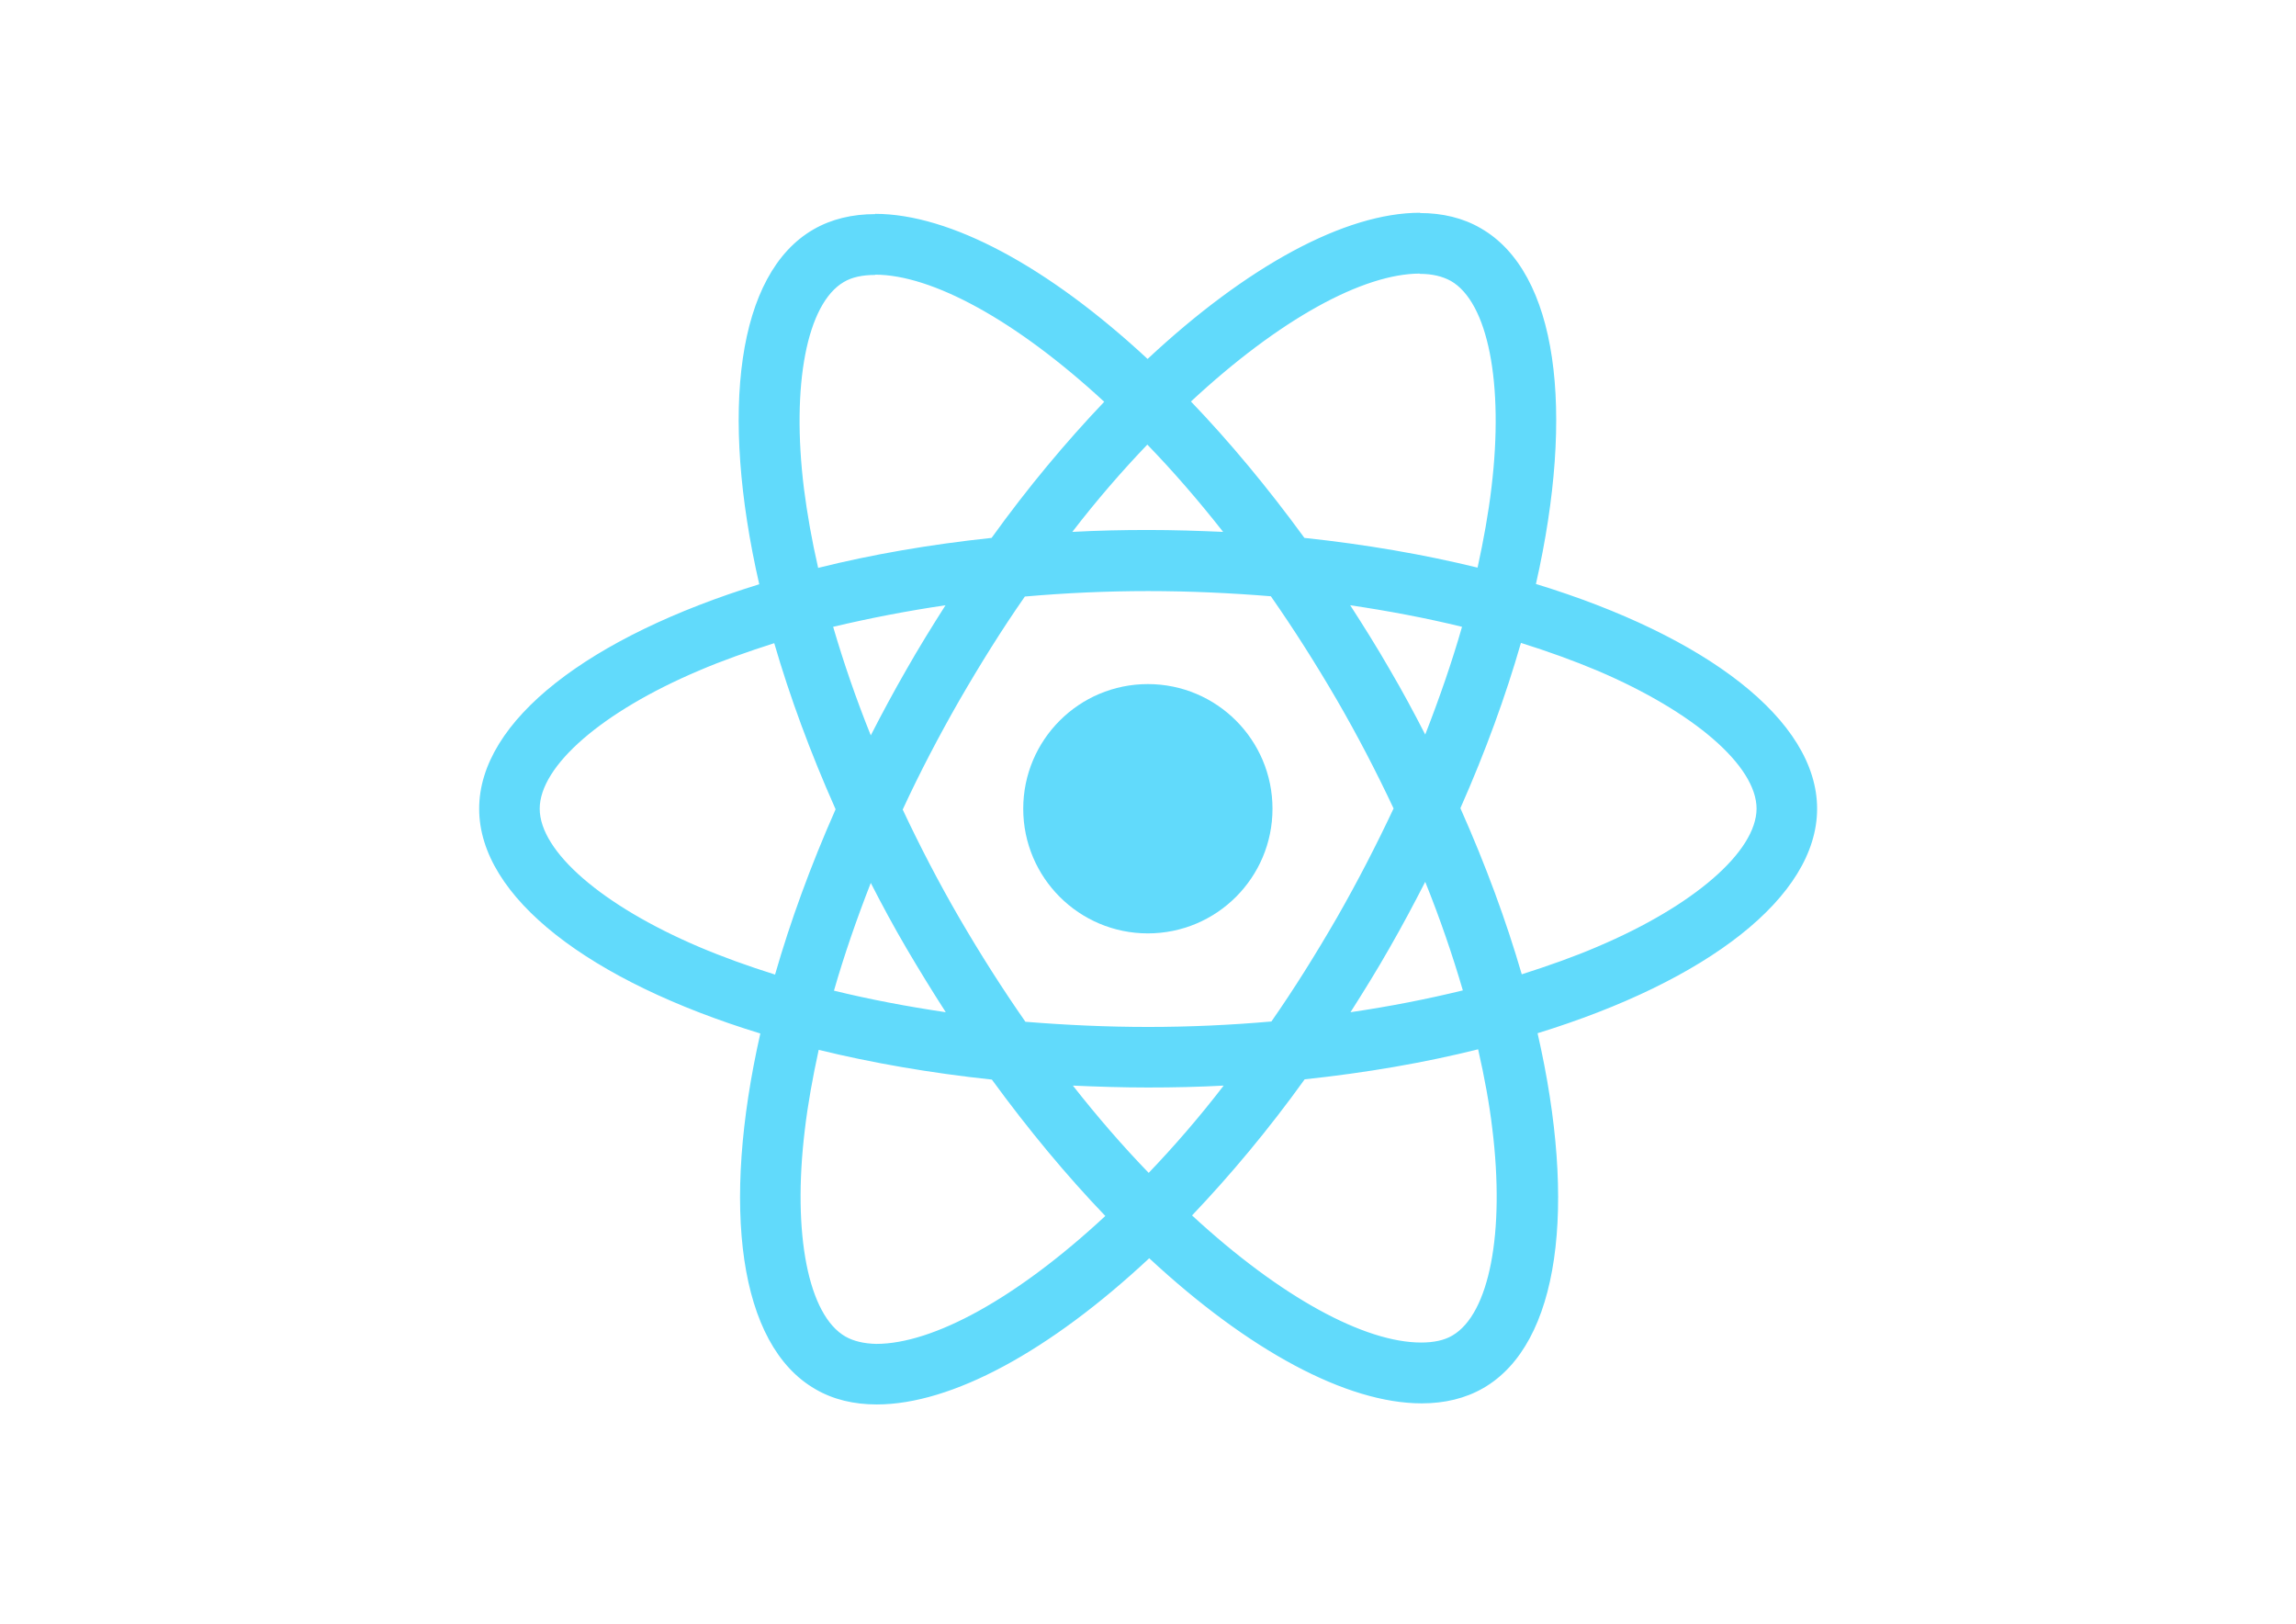
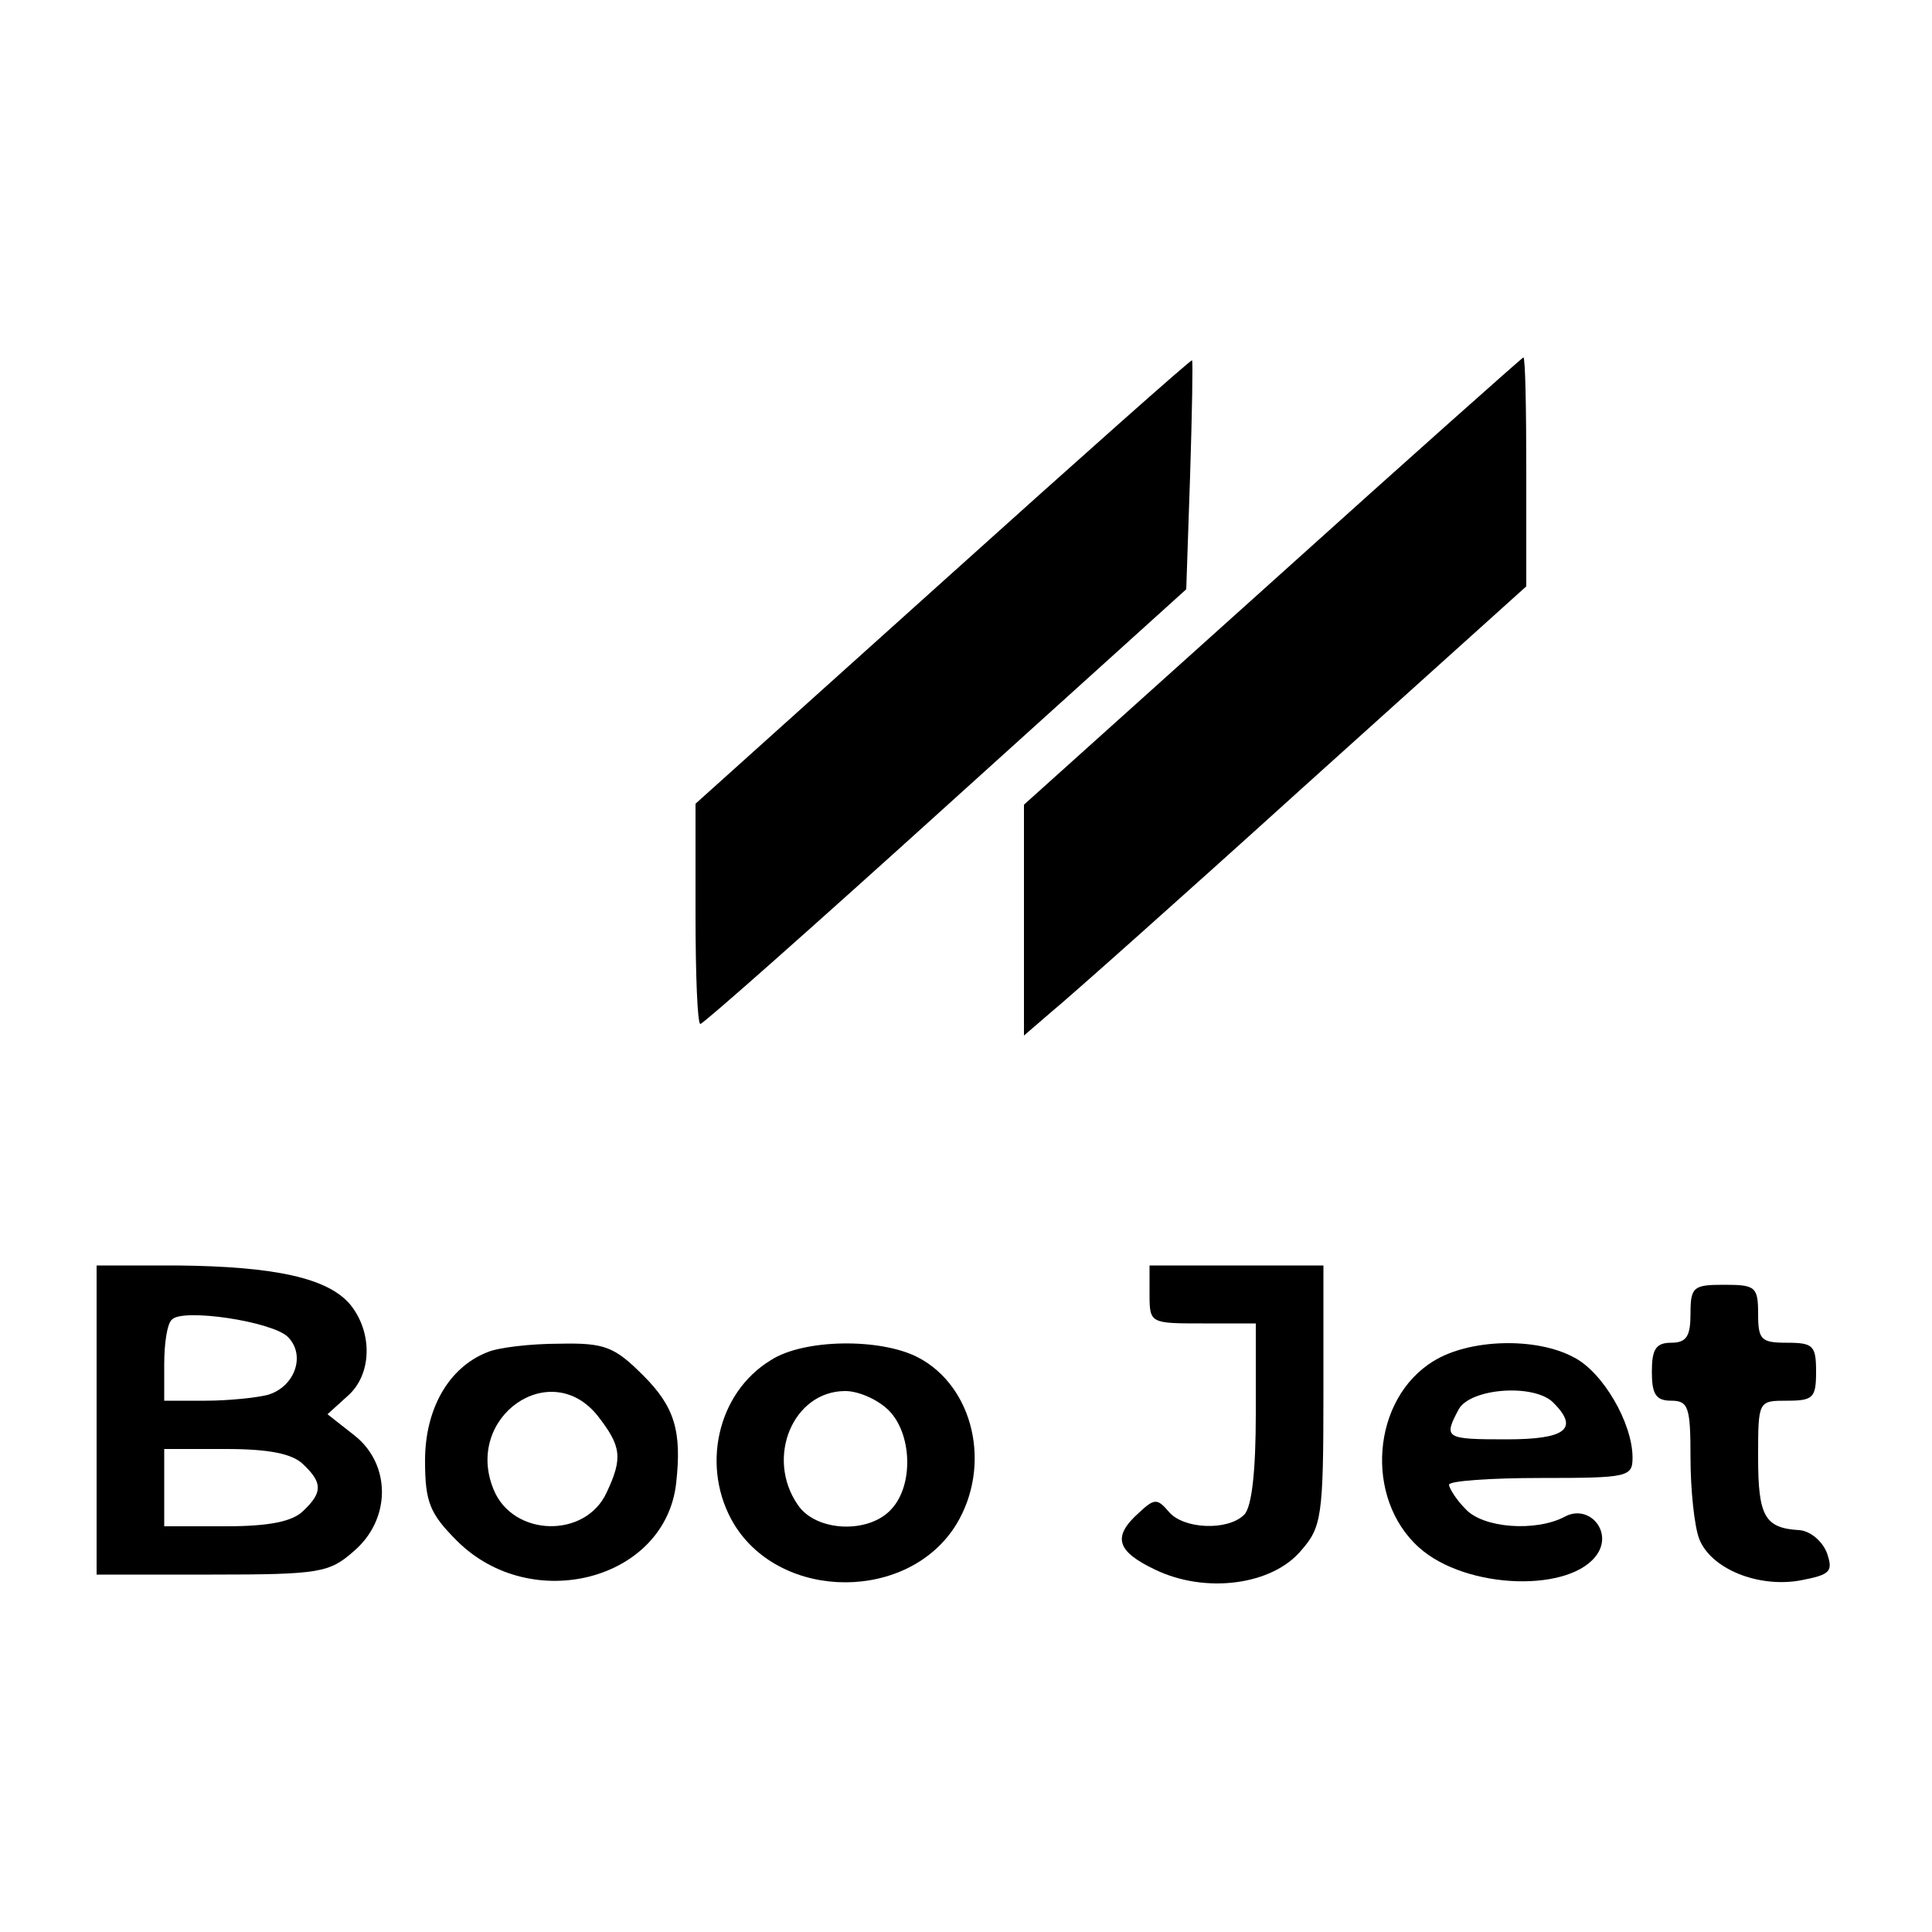
- <svg xmlns="http://www.w3.org/2000/svg" viewBox="0 0 841.9 595.3">
-   <g fill="#61DAFB">
-     <path d="M666.3 296.5c0-32.5-40.7-63.3-103.1-82.4 14.4-63.6 8-114.2-20.2-130.4-6.5-3.8-14.1-5.6-22.4-5.6v22.3c4.6 0 8.3.9 11.4 2.6 13.6 7.8 19.5 37.5 14.9 75.7-1.1 9.4-2.9 19.3-5.1 29.4-19.6-4.8-41-8.5-63.5-10.9-13.5-18.5-27.5-35.3-41.6-50 32.6-30.3 63.2-46.9 84-46.9V78c-27.5 0-63.5 19.6-99.9 53.6-36.4-33.8-72.4-53.2-99.9-53.2v22.3c20.7 0 51.4 16.5 84 46.6-14 14.7-28 31.4-41.3 49.9-22.6 2.4-44 6.1-63.6 11-2.3-10-4-19.7-5.2-29-4.7-38.2 1.1-67.9 14.6-75.8 3-1.8 6.9-2.6 11.5-2.6V78.5c-8.4 0-16 1.8-22.6 5.6-28.1 16.2-34.4 66.7-19.9 130.1-62.2 19.2-102.7 49.9-102.7 82.3 0 32.5 40.7 63.3 103.1 82.4-14.4 63.6-8 114.2 20.2 130.4 6.5 3.8 14.1 5.6 22.5 5.6 27.5 0 63.5-19.6 99.9-53.6 36.4 33.8 72.4 53.2 99.9 53.2 8.4 0 16-1.8 22.6-5.6 28.1-16.2 34.4-66.7 19.9-130.1 62-19.1 102.5-49.9 102.5-82.3zm-130.2-66.7c-3.7 12.9-8.3 26.2-13.5 39.5-4.1-8-8.4-16-13.1-24-4.6-8-9.5-15.8-14.4-23.4 14.2 2.1 27.9 4.7 41 7.9zm-45.8 106.5c-7.8 13.5-15.8 26.3-24.1 38.2-14.9 1.3-30 2-45.2 2-15.1 0-30.2-.7-45-1.9-8.3-11.9-16.4-24.6-24.2-38-7.6-13.1-14.5-26.4-20.8-39.8 6.2-13.4 13.2-26.8 20.7-39.9 7.8-13.5 15.8-26.3 24.1-38.2 14.9-1.3 30-2 45.2-2 15.1 0 30.2.7 45 1.9 8.3 11.9 16.4 24.6 24.2 38 7.6 13.1 14.5 26.4 20.8 39.8-6.3 13.4-13.2 26.8-20.7 39.9zm32.3-13c5.4 13.4 10 26.8 13.8 39.8-13.1 3.2-26.9 5.9-41.2 8 4.9-7.7 9.8-15.6 14.4-23.7 4.6-8 8.9-16.1 13-24.1zM421.2 430c-9.3-9.6-18.6-20.3-27.8-32 9 .4 18.2.7 27.5.7 9.4 0 18.7-.2 27.8-.7-9 11.7-18.3 22.4-27.5 32zm-74.4-58.9c-14.2-2.1-27.9-4.7-41-7.9 3.7-12.9 8.3-26.2 13.5-39.5 4.1 8 8.4 16 13.1 24 4.7 8 9.5 15.8 14.4 23.4zM420.7 163c9.3 9.6 18.6 20.3 27.8 32-9-.4-18.2-.7-27.5-.7-9.4 0-18.7.2-27.8.7 9-11.7 18.3-22.4 27.5-32zm-74 58.9c-4.9 7.7-9.8 15.6-14.4 23.7-4.6 8-8.9 16-13 24-5.4-13.4-10-26.8-13.8-39.8 13.1-3.1 26.9-5.8 41.2-7.9zm-90.5 125.2c-35.4-15.1-58.3-34.9-58.3-50.6 0-15.7 22.9-35.6 58.3-50.6 8.6-3.7 18-7 27.7-10.1 5.7 19.6 13.2 40 22.5 60.9-9.2 20.8-16.6 41.1-22.2 60.6-9.9-3.1-19.3-6.5-28-10.2zM310 490c-13.6-7.8-19.5-37.5-14.9-75.7 1.1-9.4 2.9-19.3 5.1-29.4 19.6 4.8 41 8.5 63.5 10.9 13.5 18.5 27.5 35.3 41.6 50-32.6 30.3-63.2 46.9-84 46.9-4.5-.1-8.3-1-11.3-2.7zm237.2-76.2c4.7 38.2-1.1 67.9-14.6 75.8-3 1.8-6.9 2.6-11.5 2.6-20.7 0-51.4-16.5-84-46.6 14-14.7 28-31.4 41.3-49.9 22.6-2.4 44-6.1 63.6-11 2.3 10.1 4.1 19.8 5.2 29.1zm38.5-66.7c-8.6 3.7-18 7-27.7 10.1-5.7-19.6-13.2-40-22.5-60.9 9.2-20.8 16.6-41.1 22.2-60.6 9.9 3.1 19.3 6.5 28.1 10.2 35.4 15.1 58.3 34.9 58.3 50.6-.1 15.7-23 35.6-58.4 50.6zM320.8 78.4z" />
-     <circle cx="420.9" cy="296.5" r="45.7" />
-     <path d="M520.5 78.1z" />
+ <svg xmlns="http://www.w3.org/2000/svg" version="1.0" width="200pt" height="200pt" viewBox="0 0 200 200" preserveAspectRatio="xMidYMid meet">
+   <g transform="translate(0,200) scale(0.1,-0.1)" fill="#000000" stroke="none">
+     <path d="M977 1399 l-257 -231 0 -114 c0 -63 2 -114 5 -114 3 0 117 101 254 225 l249 225 4 118 c2 64 3 118 2 119 0 2 -116 -101 -257 -228z" />
+     <path d="M1317 1398 l-257 -231 0 -120 0 -119 29 25 c16 13 133 117 260 232 l231 208 0 118 c0 66 -1 119 -3 119 -1 0 -118 -104 -260 -232z" />
+     <path d="M100 530 l0 -160 119 0 c112 0 122 2 147 24 39 33 39 90 1 120 l-28 22 21 19 c25 22 26 65 3 94 -23 28 -78 40 -180 41 l-83 0 0 -160z m198 86 c19 -19 7 -52 -21 -60 -12 -3 -41 -6 -64 -6 l-43 0 0 38 c0 21 3 42 8 46 11 12 104 -2 120 -18z m16 -132 c20 -19 20 -29 0 -48 -11 -11 -35 -16 -80 -16 l-64 0 0 40 0 40 64 0 c45 0 69 -5 80 -16z" />
+     <path d="M1190 660 c0 -30 1 -30 55 -30 l55 0 0 -93 c0 -59 -4 -97 -12 -105 -17 -17 -63 -15 -78 3 -12 14 -15 14 -31 -1 -28 -25 -23 -40 17 -59 52 -25 121 -16 151 20 21 24 23 35 23 161 l0 134 -90 0 -90 0 0 -30z" />
+     <path d="M1750 640 c0 -23 -4 -30 -20 -30 -16 0 -20 -7 -20 -30 0 -23 4 -30 20 -30 18 0 20 -7 20 -59 0 -33 4 -71 9 -84 12 -31 61 -51 105 -43 31 6 34 9 27 29 -5 12 -17 22 -28 23 -36 2 -43 14 -43 75 0 59 0 59 30 59 27 0 30 3 30 30 0 27 -3 30 -30 30 -27 0 -30 3 -30 30 0 28 -3 30 -35 30 -32 0 -35 -2 -35 -30z" />
+     <path d="M504 600 c-40 -16 -64 -59 -64 -112 0 -43 5 -55 33 -83 77 -77 216 -41 227 60 6 54 -2 79 -34 111 -30 30 -40 34 -87 33 -30 0 -64 -4 -75 -9z m115 -66 c24 -31 26 -43 9 -79 -22 -48 -97 -46 -117 3 -31 75 59 138 108 76z" />
+     <path d="M798 592 c-56 -34 -73 -112 -38 -170 49 -80 181 -80 230 0 37 61 18 143 -40 173 -39 20 -118 19 -152 -3z m122 -52 c24 -24 26 -77 3 -102 -23 -26 -78 -24 -97 4 -34 49 -5 118 49 118 14 0 34 -9 45 -20z" />
+     <path d="M1484 591 c-64 -39 -72 -142 -15 -193 49 -44 159 -47 185 -6 15 24 -10 51 -34 38 -30 -16 -85 -12 -103 8 -10 10 -17 22 -17 25 0 4 43 7 95 7 90 0 95 1 95 21 0 36 -31 89 -61 104 -39 21 -108 19 -145 -4z m124 -43 c27 -27 13 -38 -48 -38 -64 0 -66 1 -50 31 12 22 78 27 98 7z" />
  </g>
</svg>
